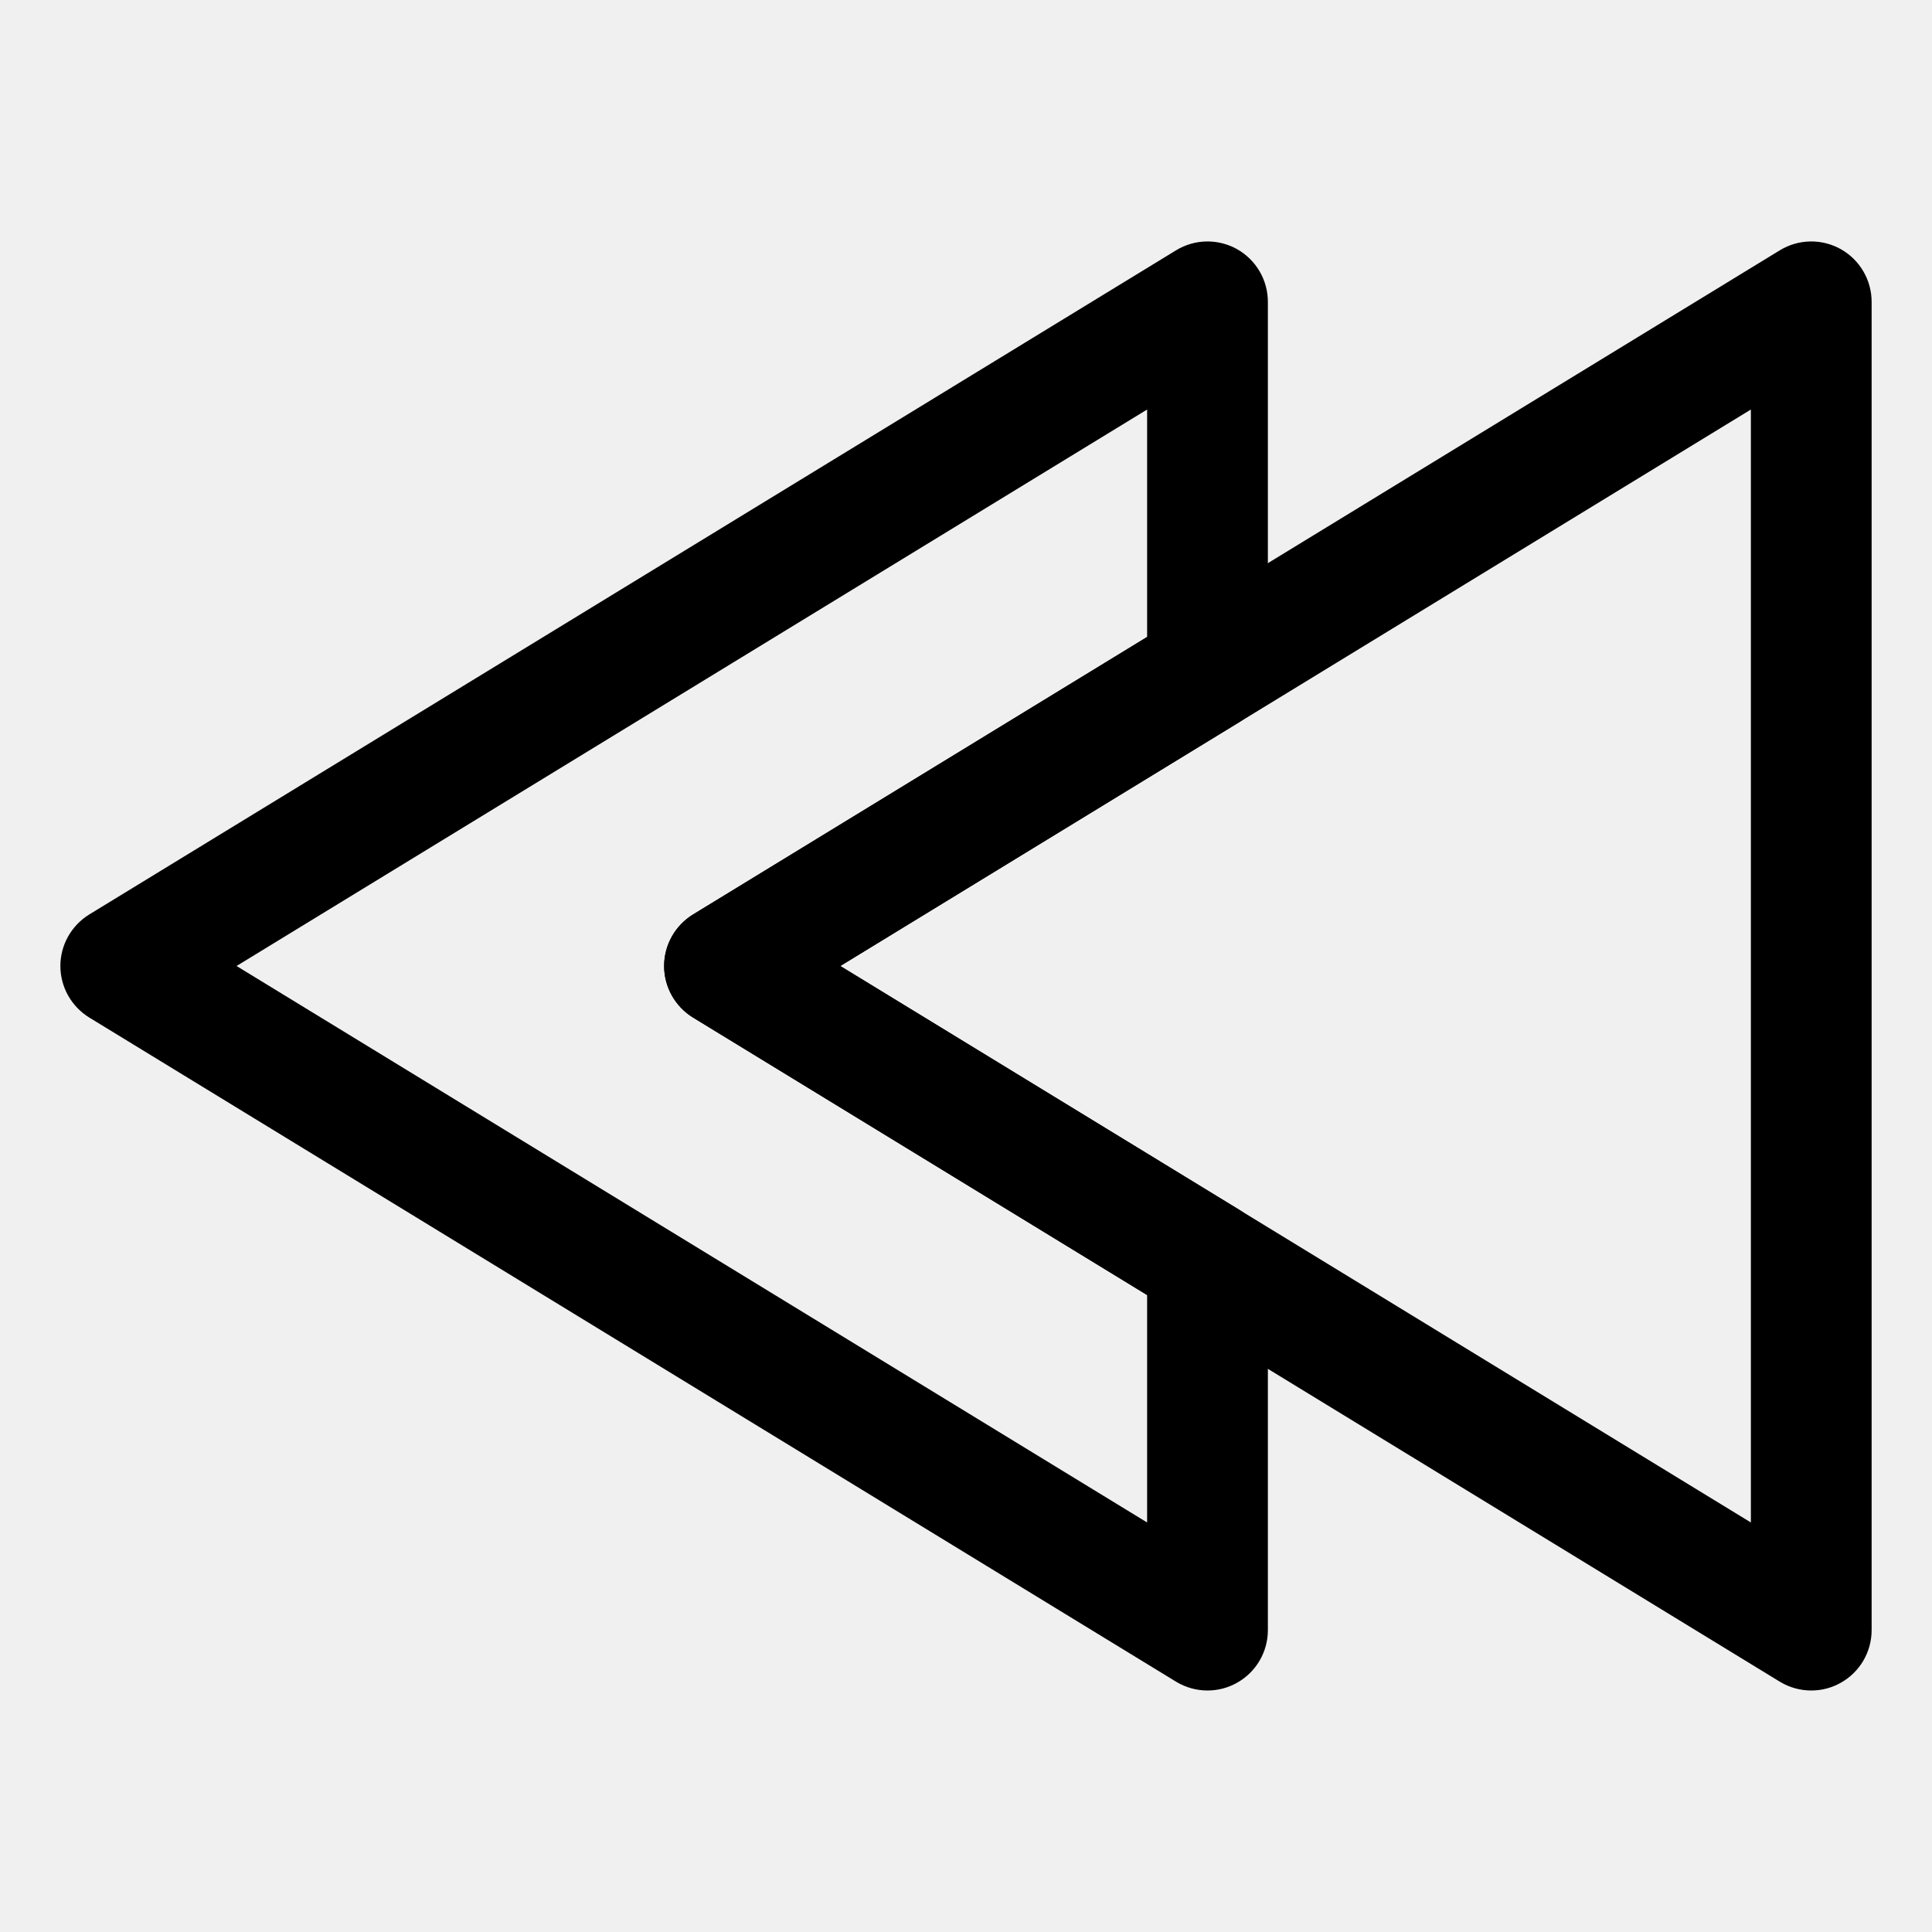
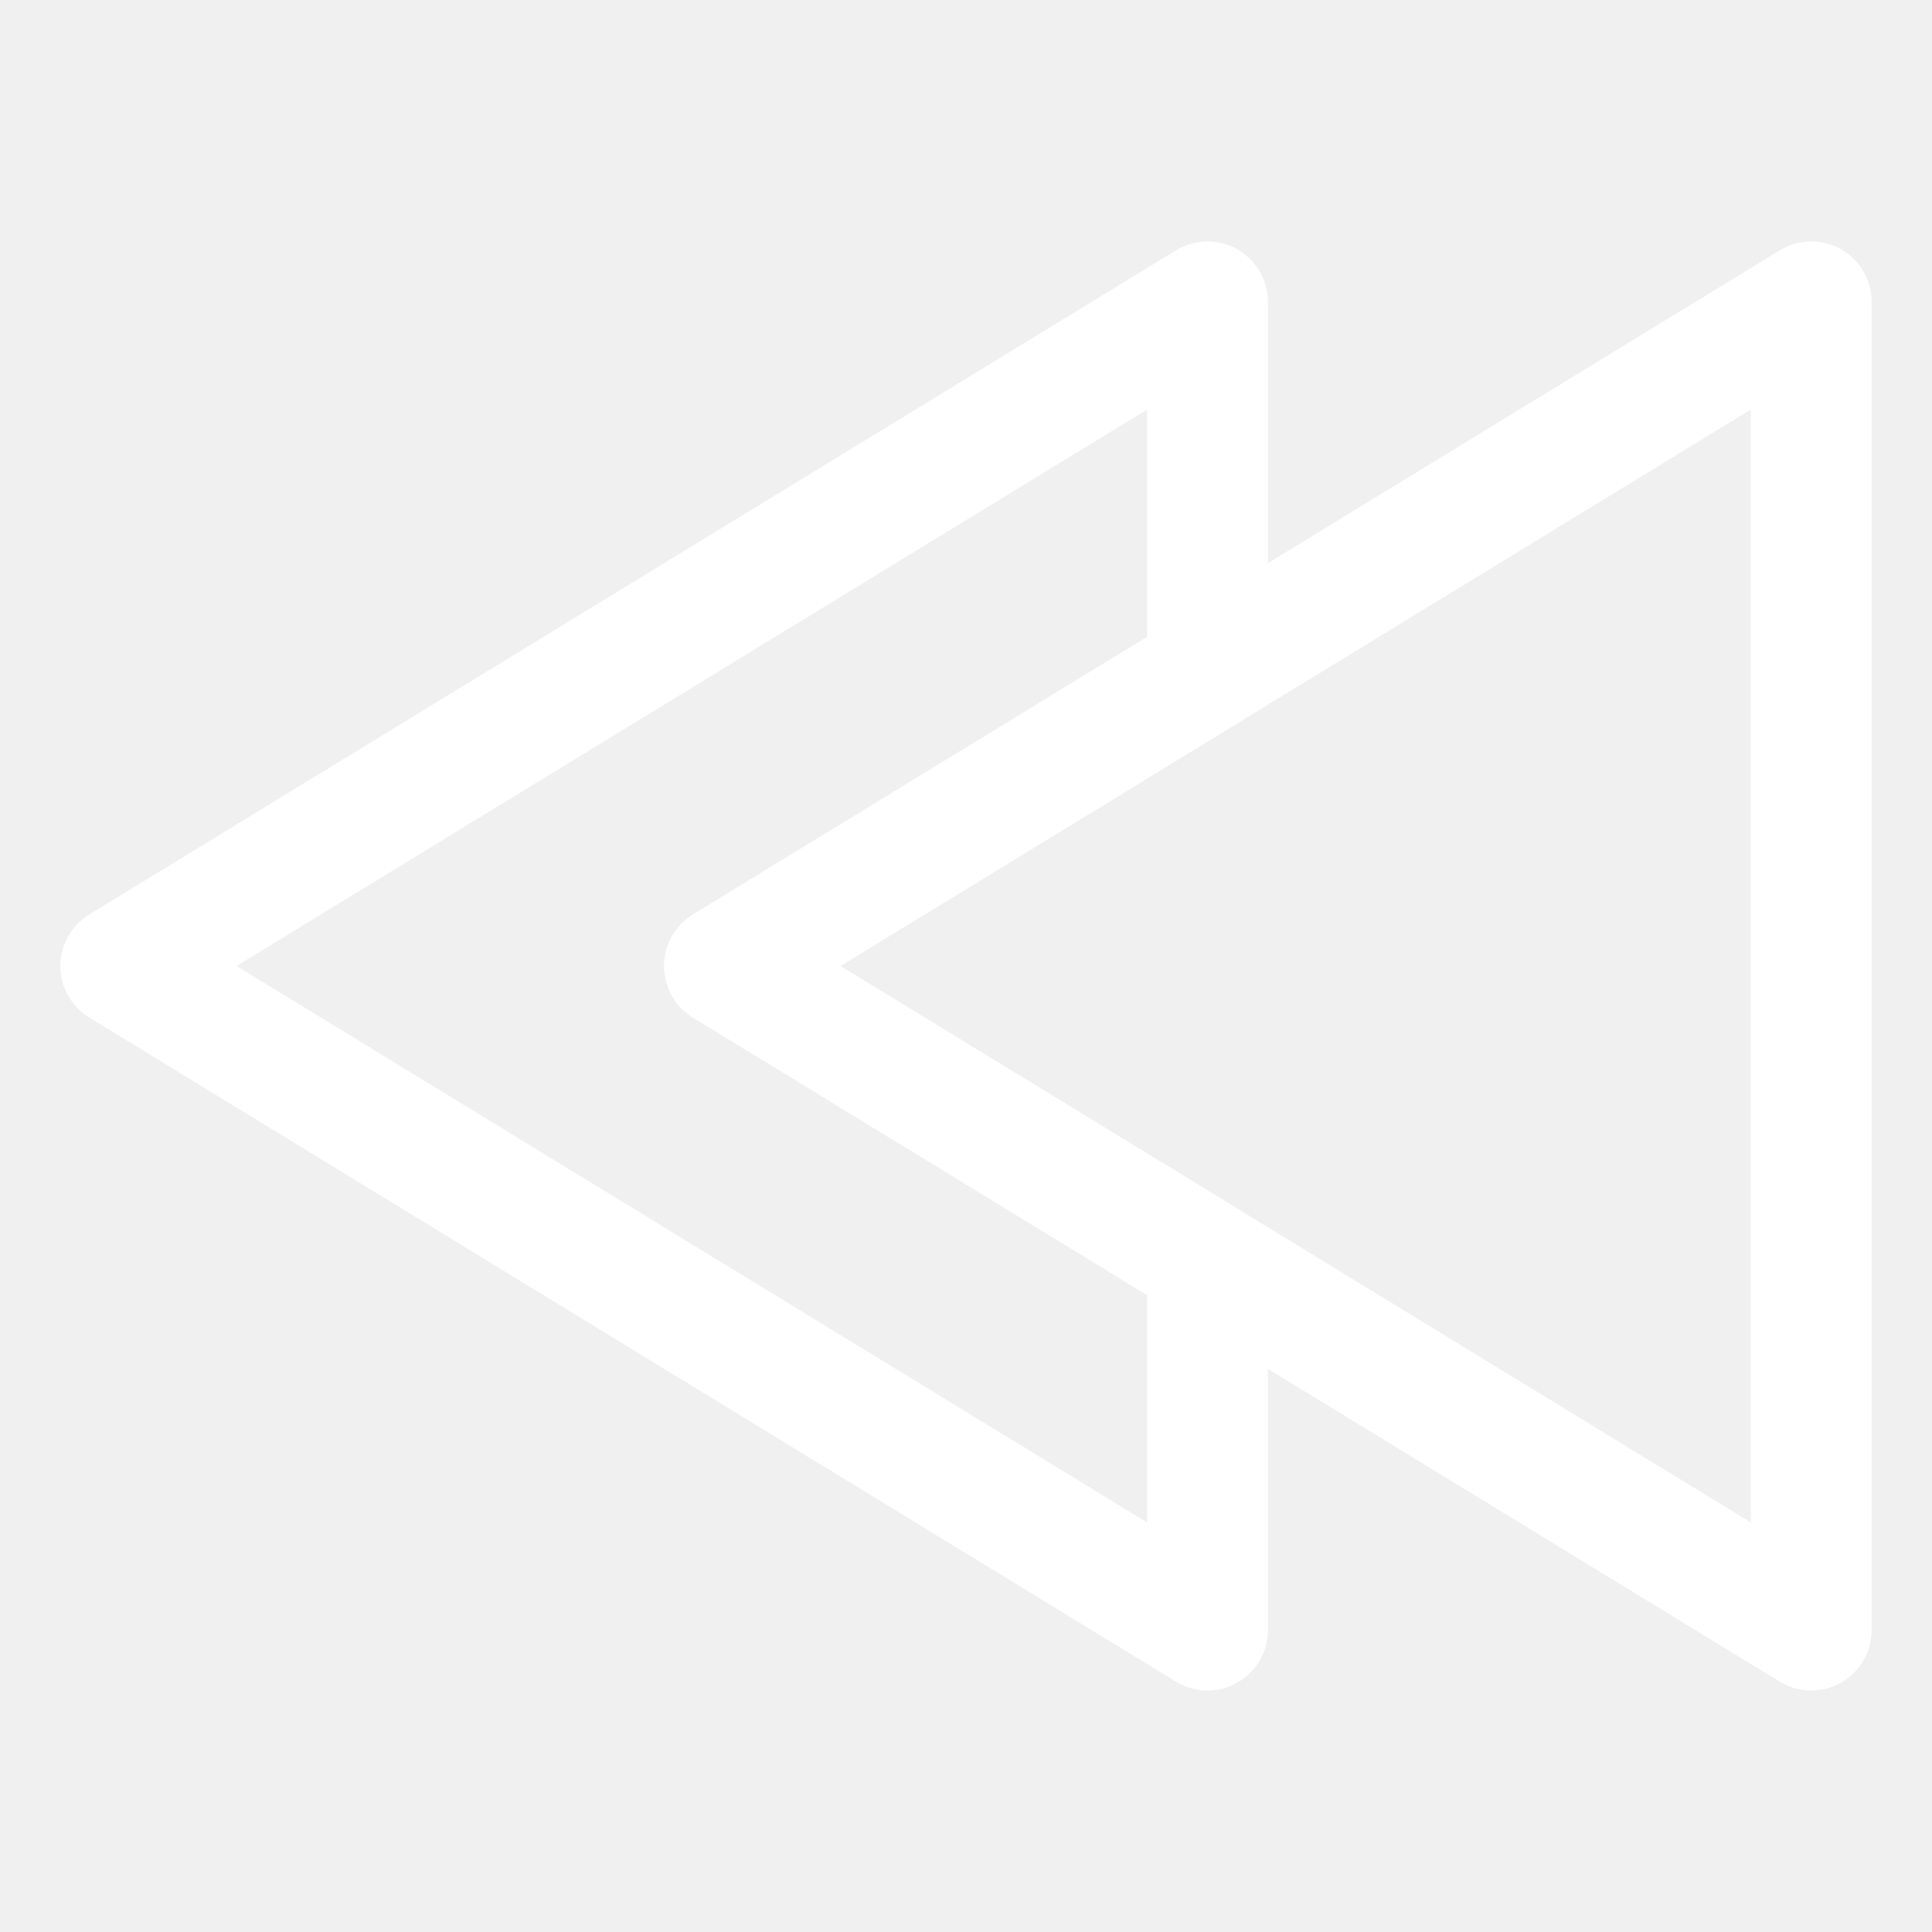
<svg xmlns="http://www.w3.org/2000/svg" version="1.1" id="Layer_1" x="0px" y="0px" viewBox="0 0 32 32" style="enable-background:new 0 0 32 32;" xml:space="preserve">
  <style type="text/css">
	.st0{clip-path:url(#SVGID_2_);}
	.st1{clip-path:url(#SVGID_4_);}
+ 	svg{fill:#ffffff}
</style>
  <g>
    <g>
      <path d="M20,28c-0.181,0-0.361-0.049-0.521-0.146l-18-11C1.182,16.671,1,16.348,1,16    s0.182-0.671,0.479-0.854l18-11c0.31-0.189,0.694-0.196,1.011-0.019    C20.805,4.305,21,4.638,21,5v6.111c0,0.348-0.182,0.671-0.479,0.853L13.918,16    l6.604,4.035C20.818,20.217,21,20.541,21,20.889V27c0,0.362-0.195,0.695-0.511,0.872    C20.337,27.958,20.168,28,20,28z M3.918,16L19,25.217V21.45l-7.521-4.596    C11.182,16.672,11,16.349,11,16c0-0.348,0.182-0.671,0.479-0.853L19,10.55V6.783    L3.918,16z" />
    </g>
    <g>
      <g>
        <path d="M30,28c-0.181,0-0.361-0.049-0.521-0.146l-18-11C11.182,16.671,11,16.348,11,16     s0.182-0.671,0.479-0.854l18-11c0.31-0.189,0.695-0.196,1.011-0.019     C30.805,4.305,31,4.638,31,5v22c0,0.362-0.195,0.695-0.511,0.872     C30.337,27.958,30.168,28,30,28z M13.918,16L29,25.217V6.783L13.918,16z" />
      </g>
    </g>
  </g>
</svg>
